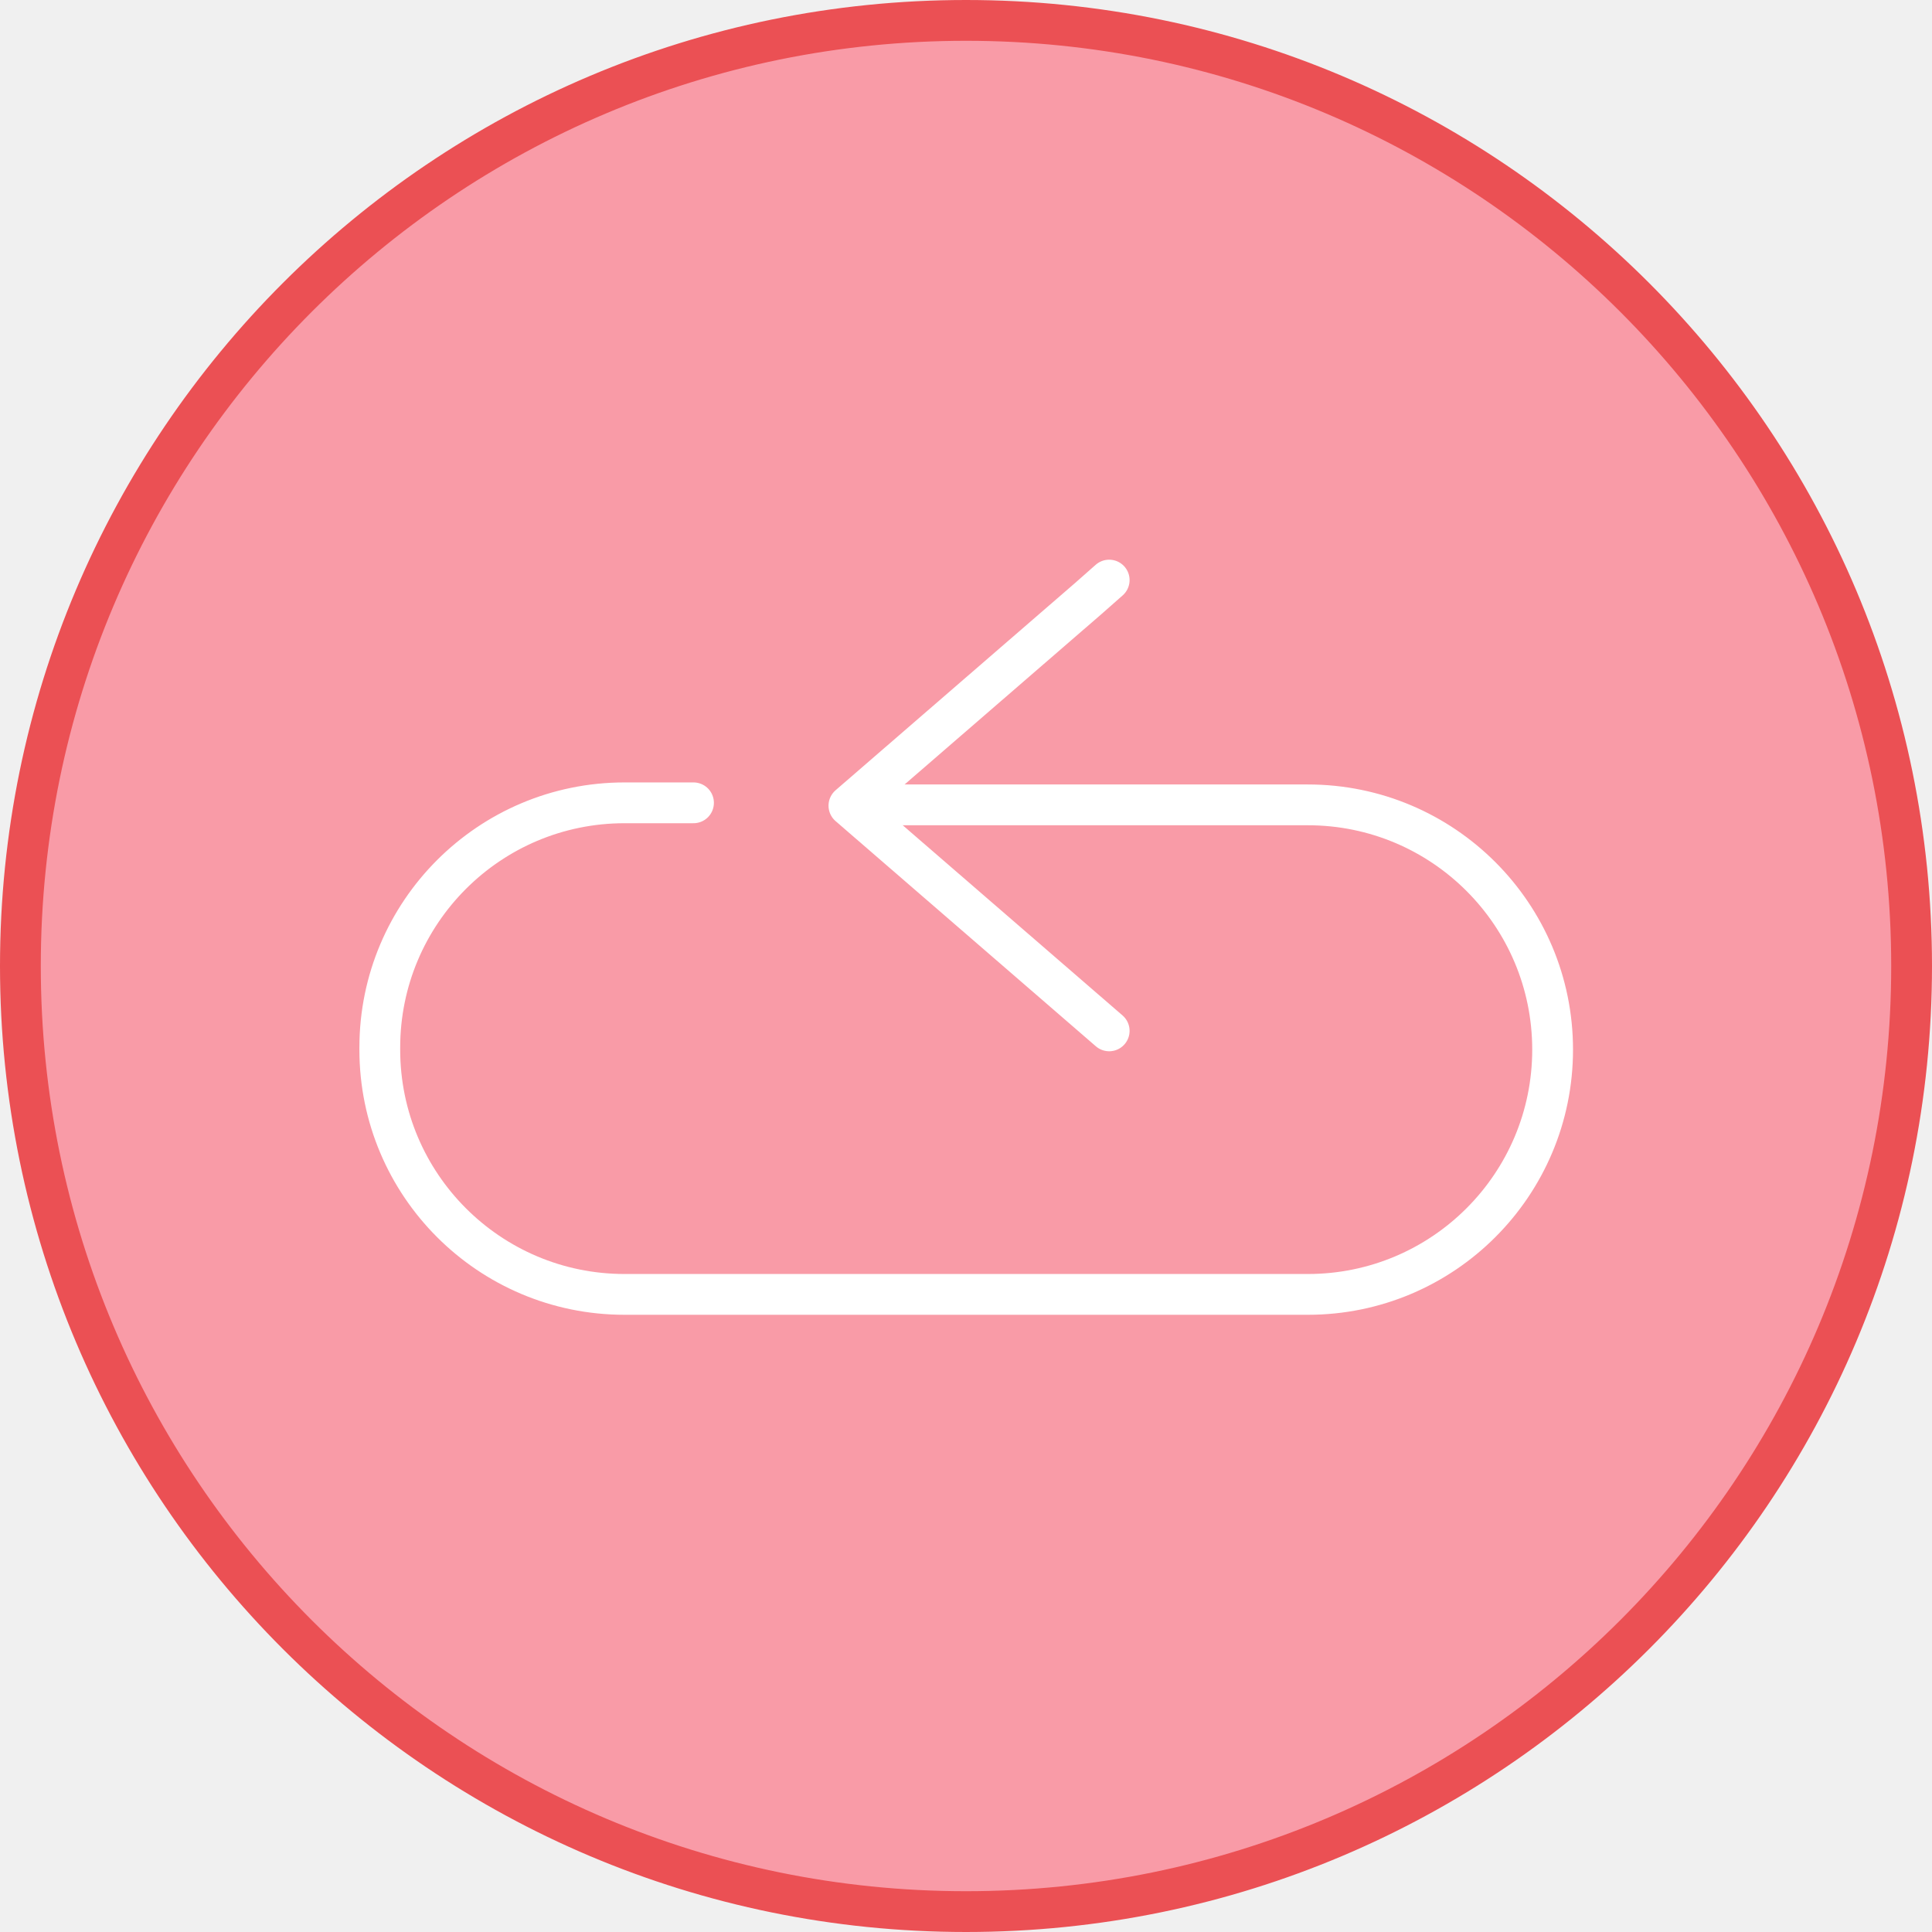
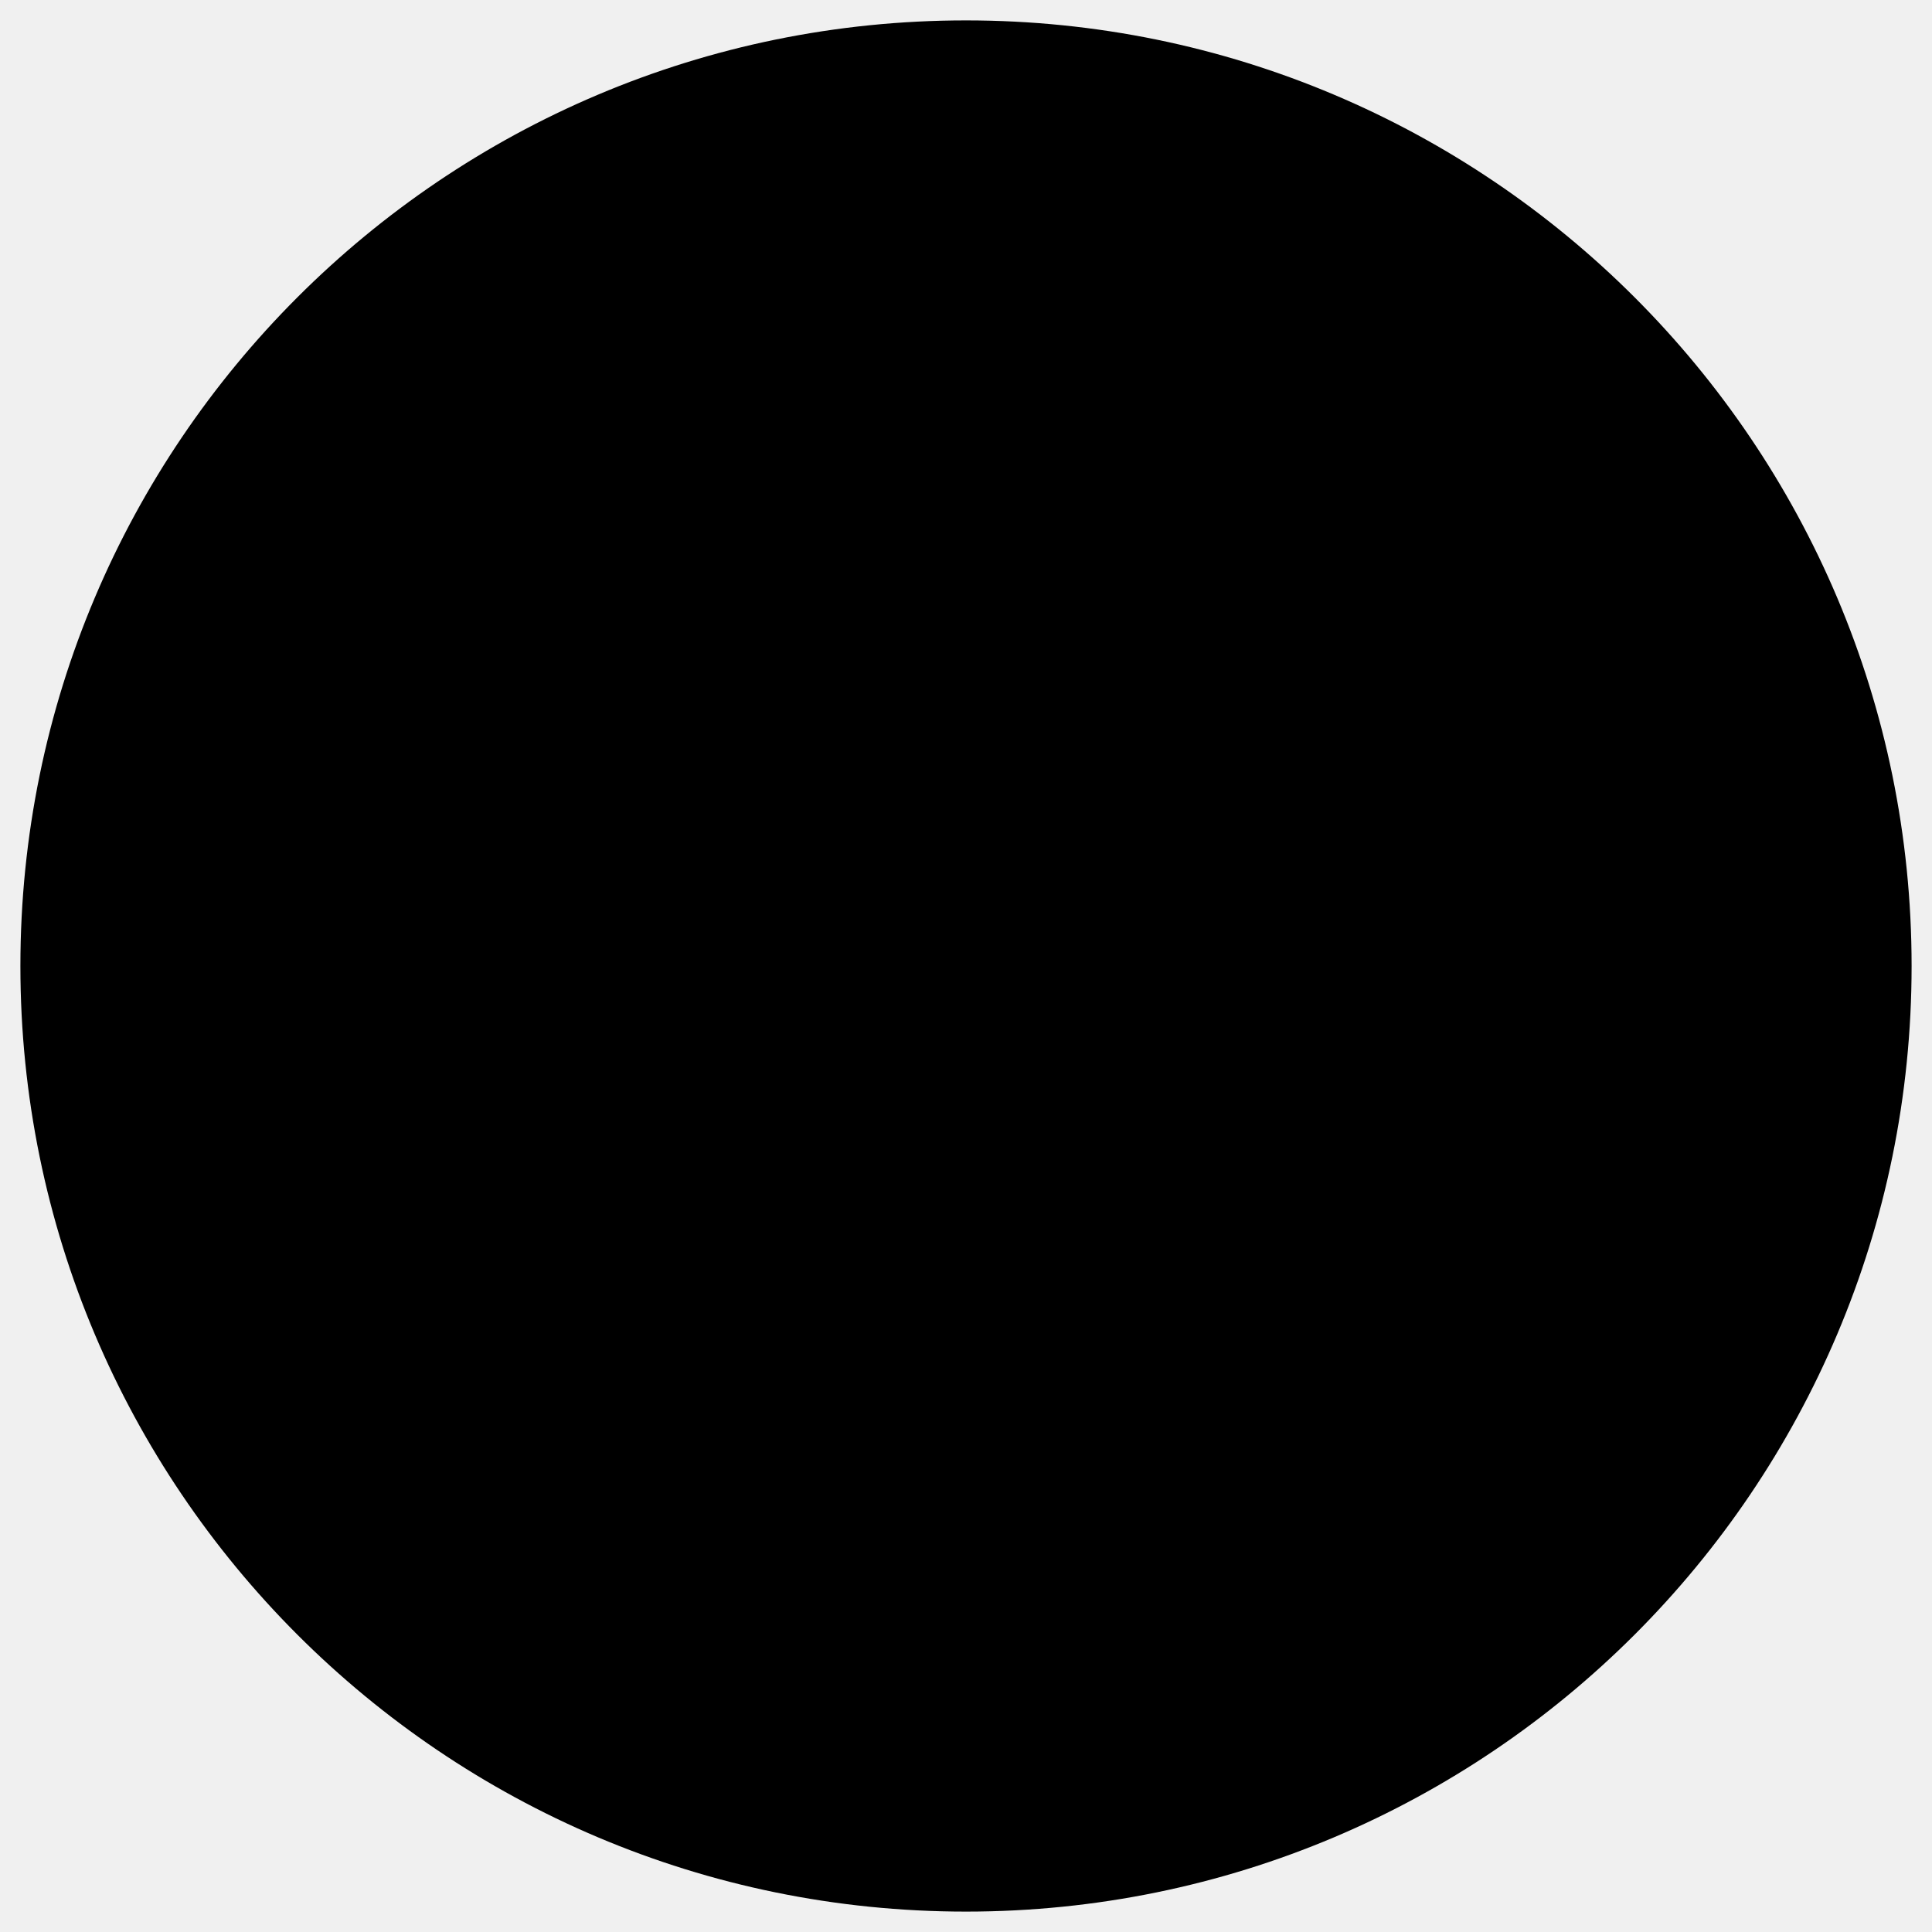
<svg xmlns="http://www.w3.org/2000/svg" id="Layer_245_copy" data-name="Layer 245 copy" viewBox="0 0 47.36 47.36">
  <defs>
-     <style>.cls-1{fill:#f99ba7;stroke:#eb5054;}.cls-1,.cls-2{stroke-linecap:round;stroke-linejoin:round;}.cls-2{fill:none;stroke:#fff;}</style>
+     <style>.loop-enabled-icon .cls-1{fill:#f99ba7;stroke:#eb5054;}.loop-enabled-icon .cls-1,.loop-enabled-icon .cls-2{stroke-linecap:round;stroke-linejoin:round;}.loop-enabled-icon .cls-2{fill:none;stroke:#fff;}</style>
  </defs>
  <circle class="cls-1" cx="23.68" cy="23.68" r="23.18" />
  <path class="cls-2" d="M21.26,19.73h10.8a6,6,0,0,1,6,6h0a6,6,0,0,1-6,6H15.31a6,6,0,0,1-6-6v-.05h0a6,6,0,0,1,6-6H17" />
  <polyline class="cls-2" points="27.19 25.27 20.81 19.75 26.68 14.67 27.19 14.22" />
</svg>
